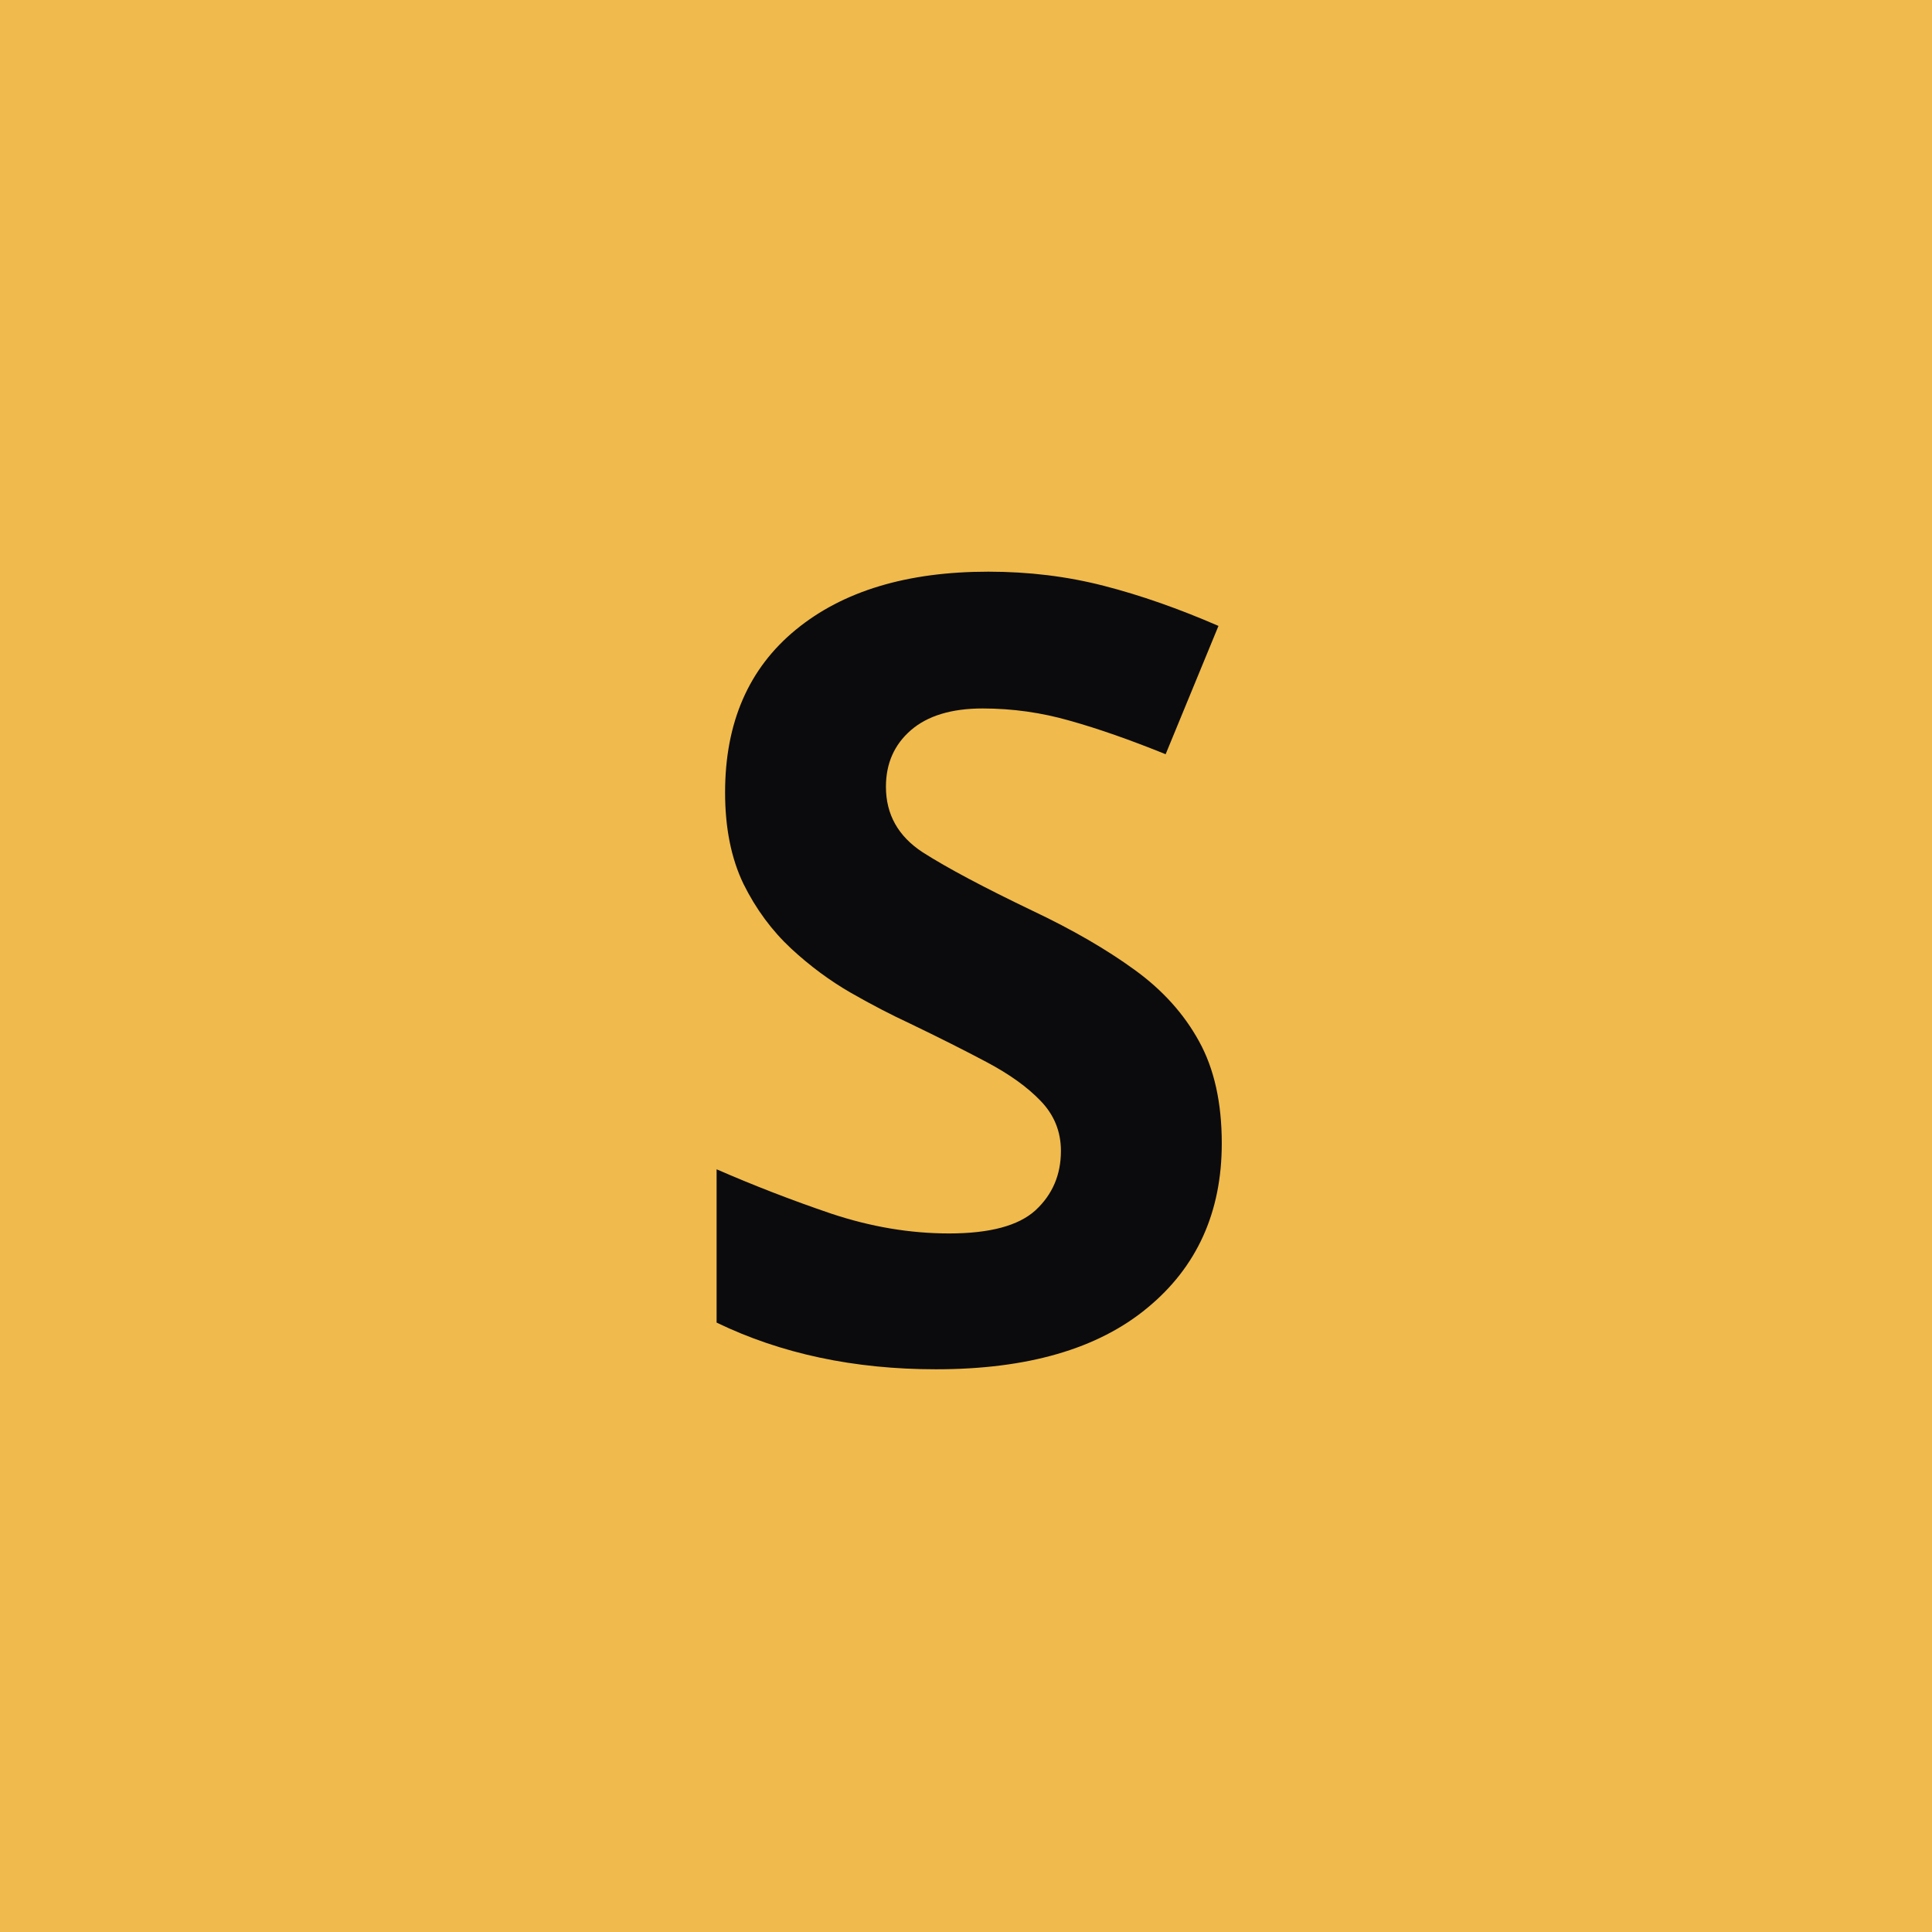
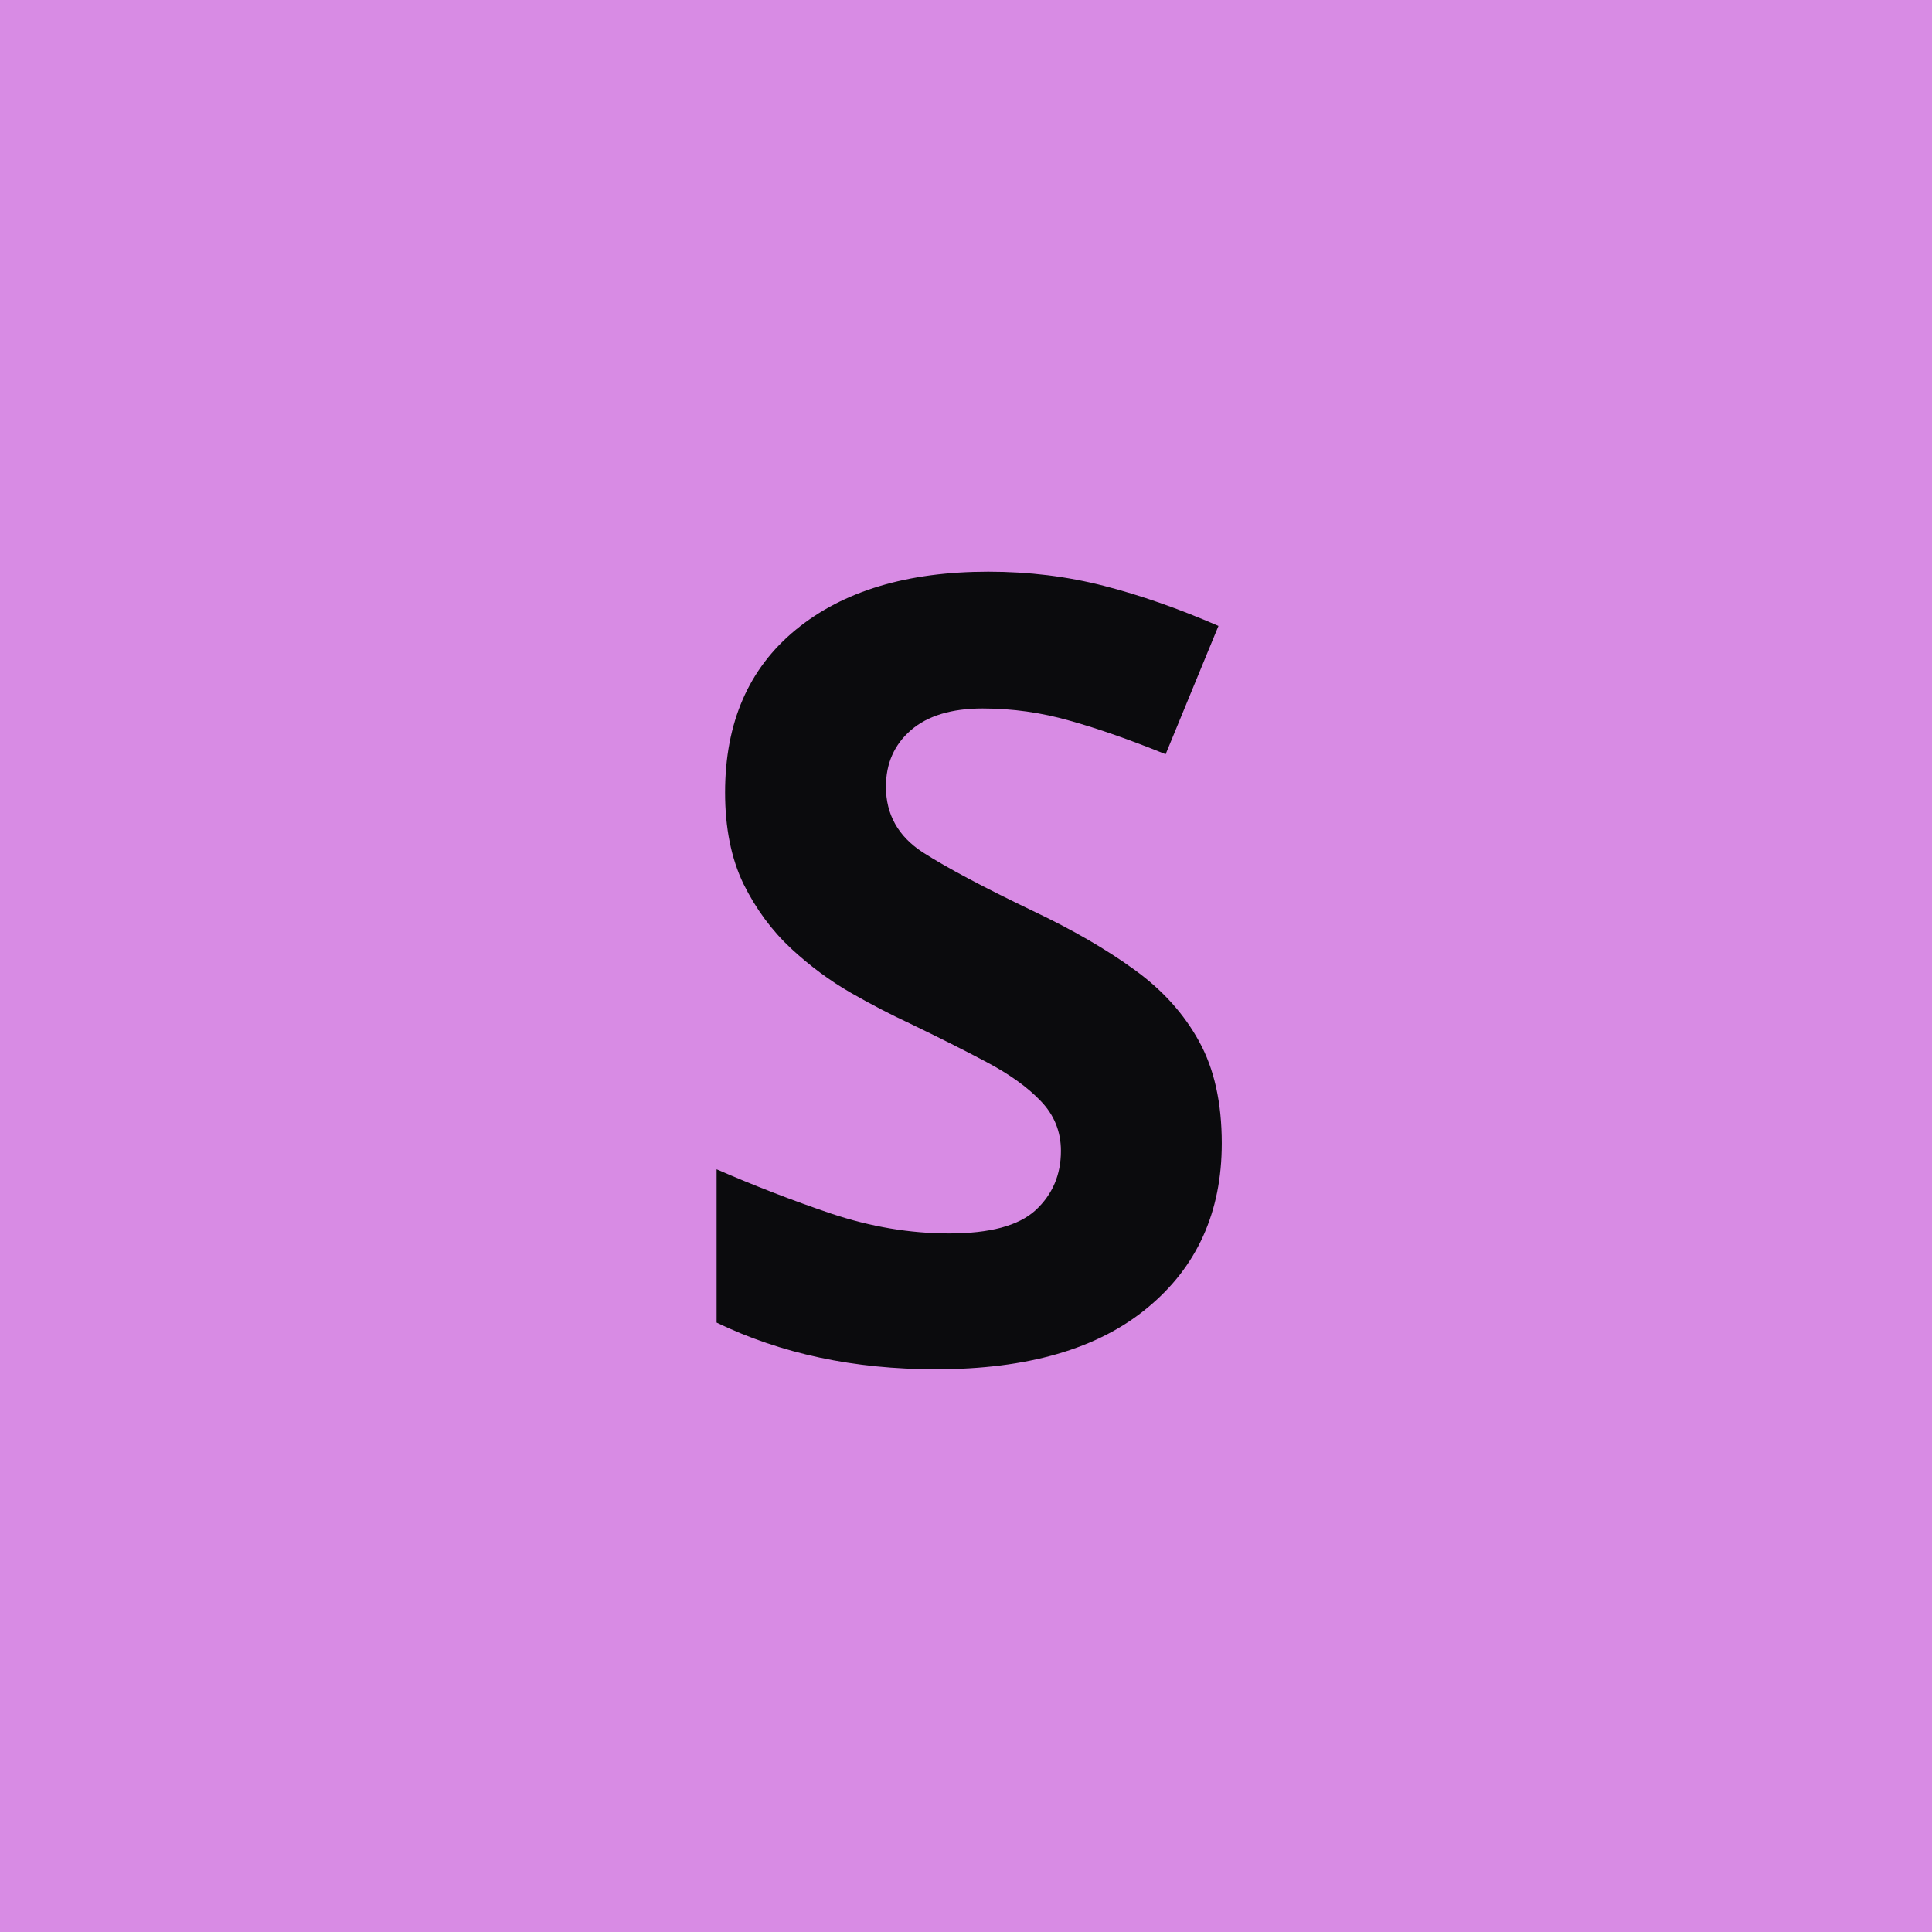
<svg xmlns="http://www.w3.org/2000/svg" viewBox="0 0 64 64">
-   <rect width="64" height="64" rx="0" fill="hsl(40 85% 62%)" />
+   <rect width="64" height="64" rx="0" fill="hsl(292 62% 72%)" />
  <text x="32" y="45" text-anchor="middle" font-family="system-ui,sans-serif" font-weight="700" font-size="36" fill="#0b0b0d">S</text>
</svg>
